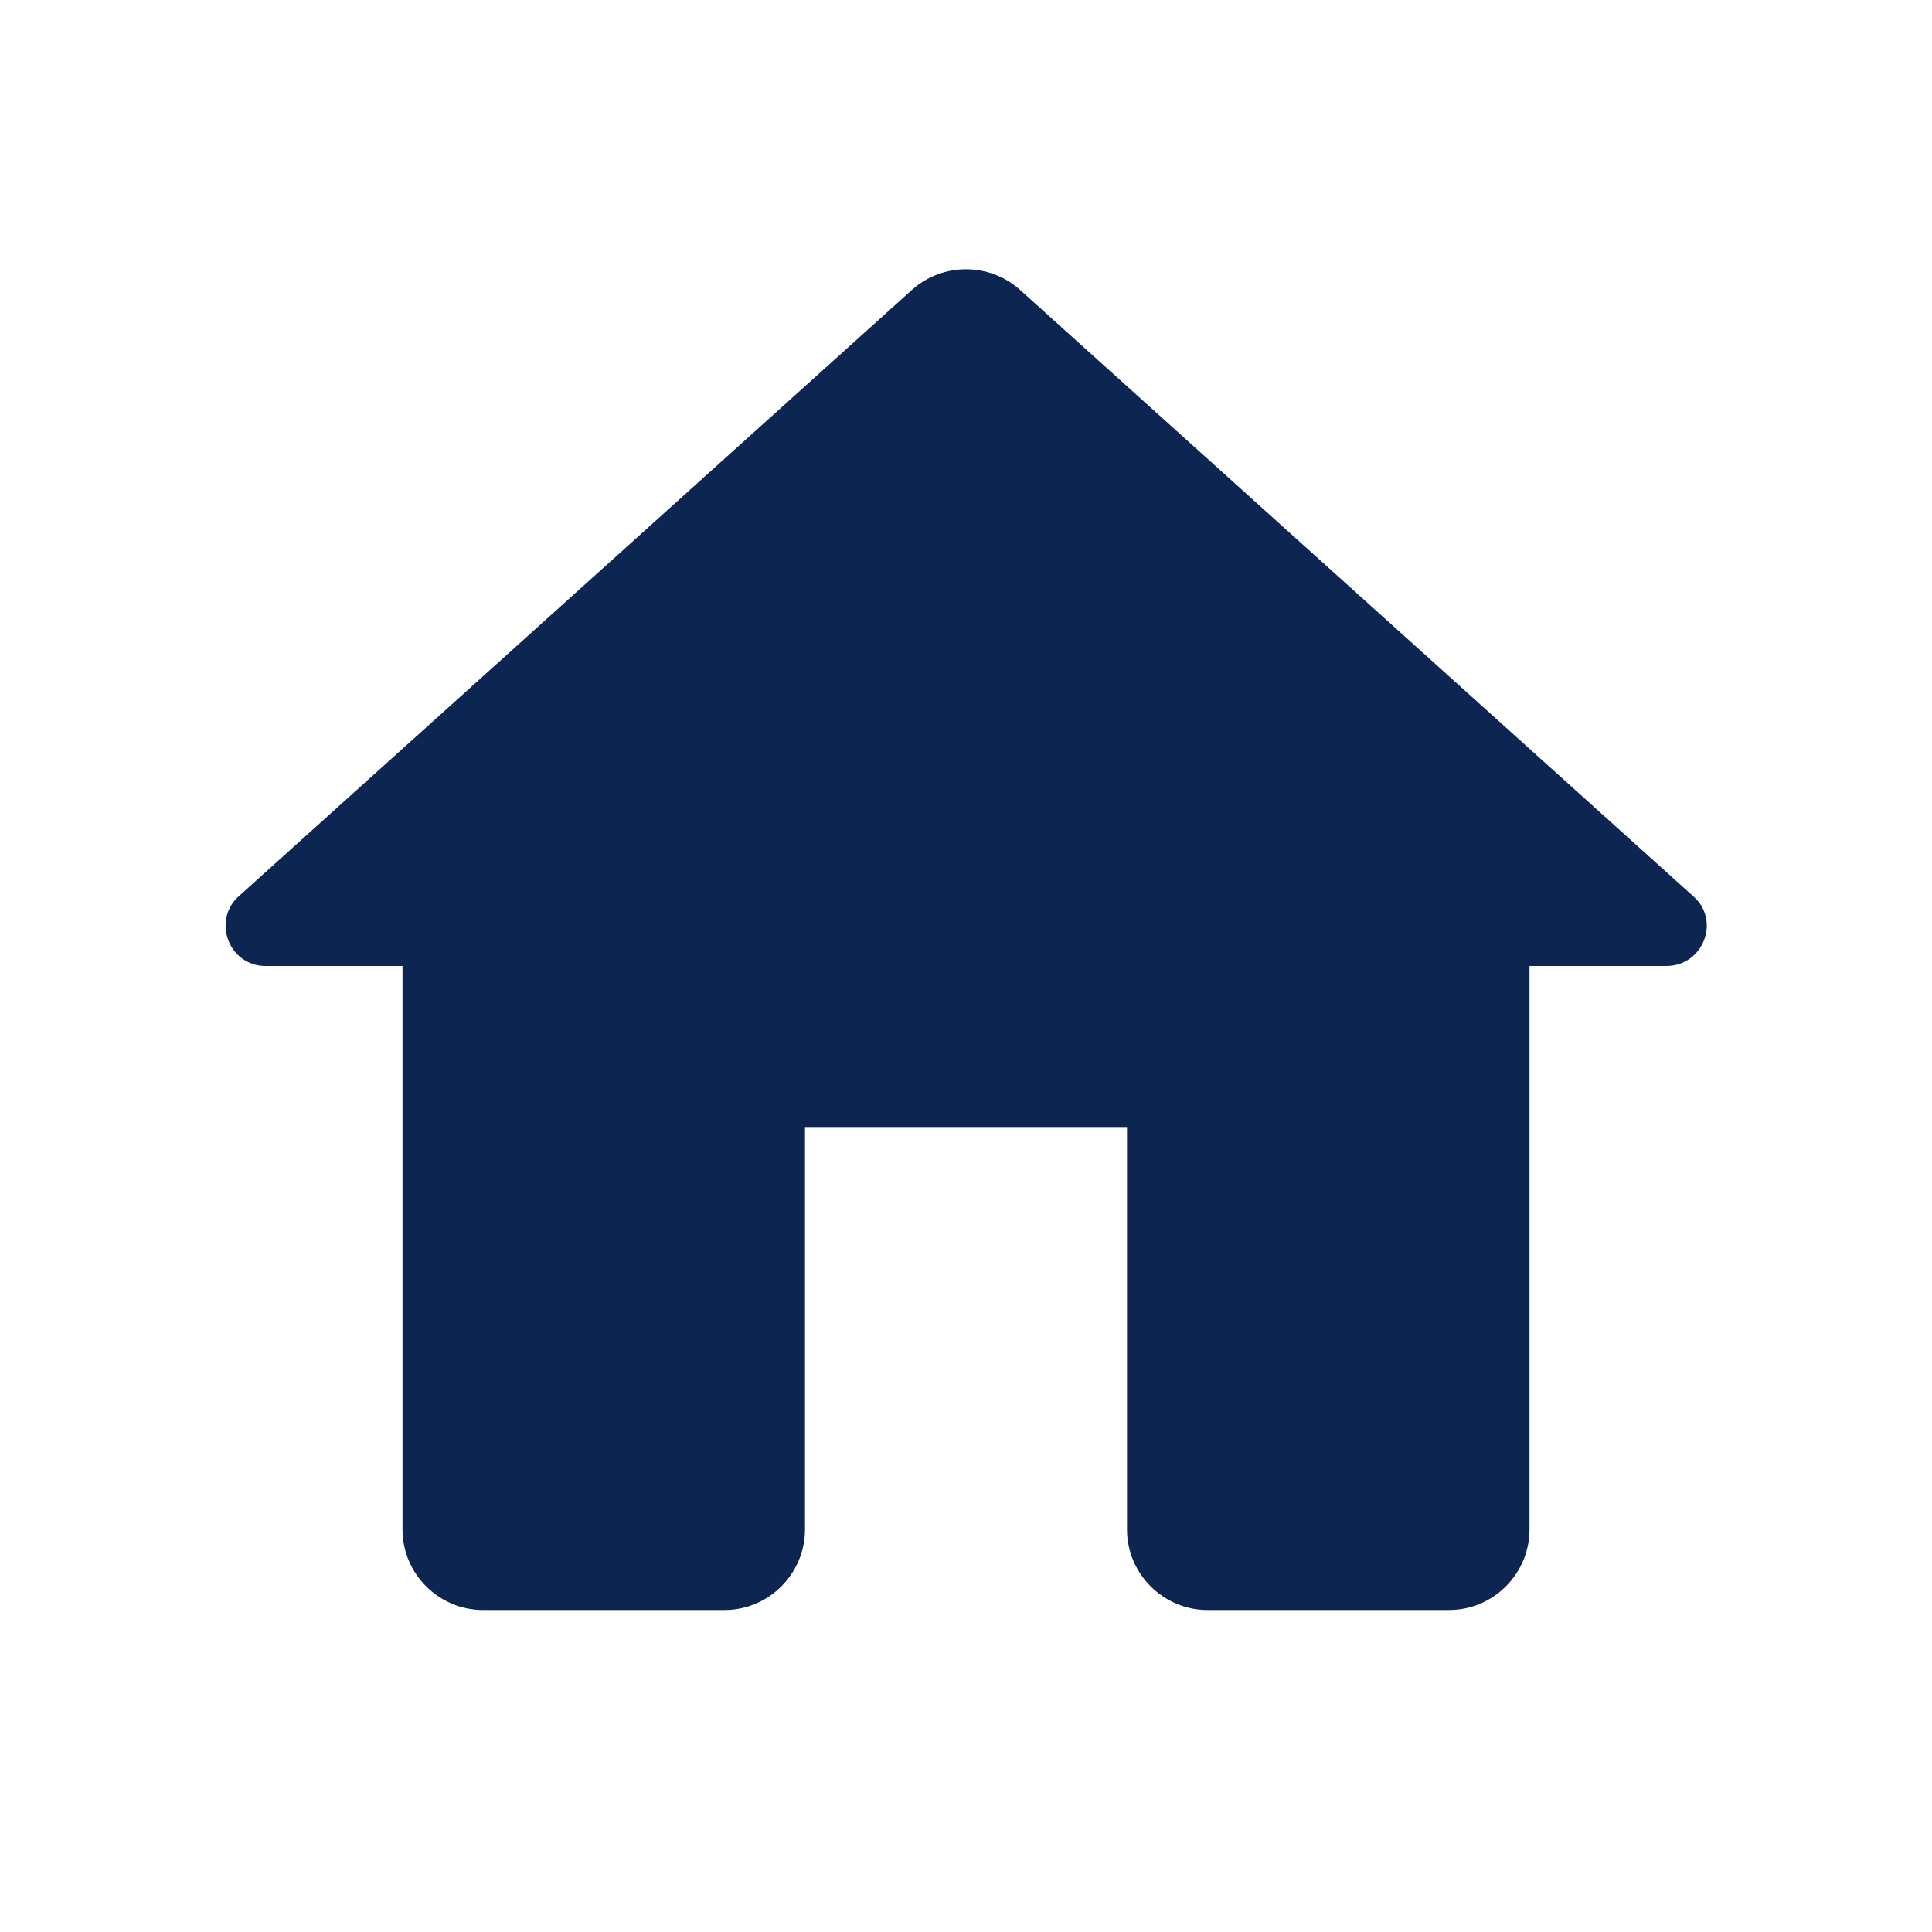
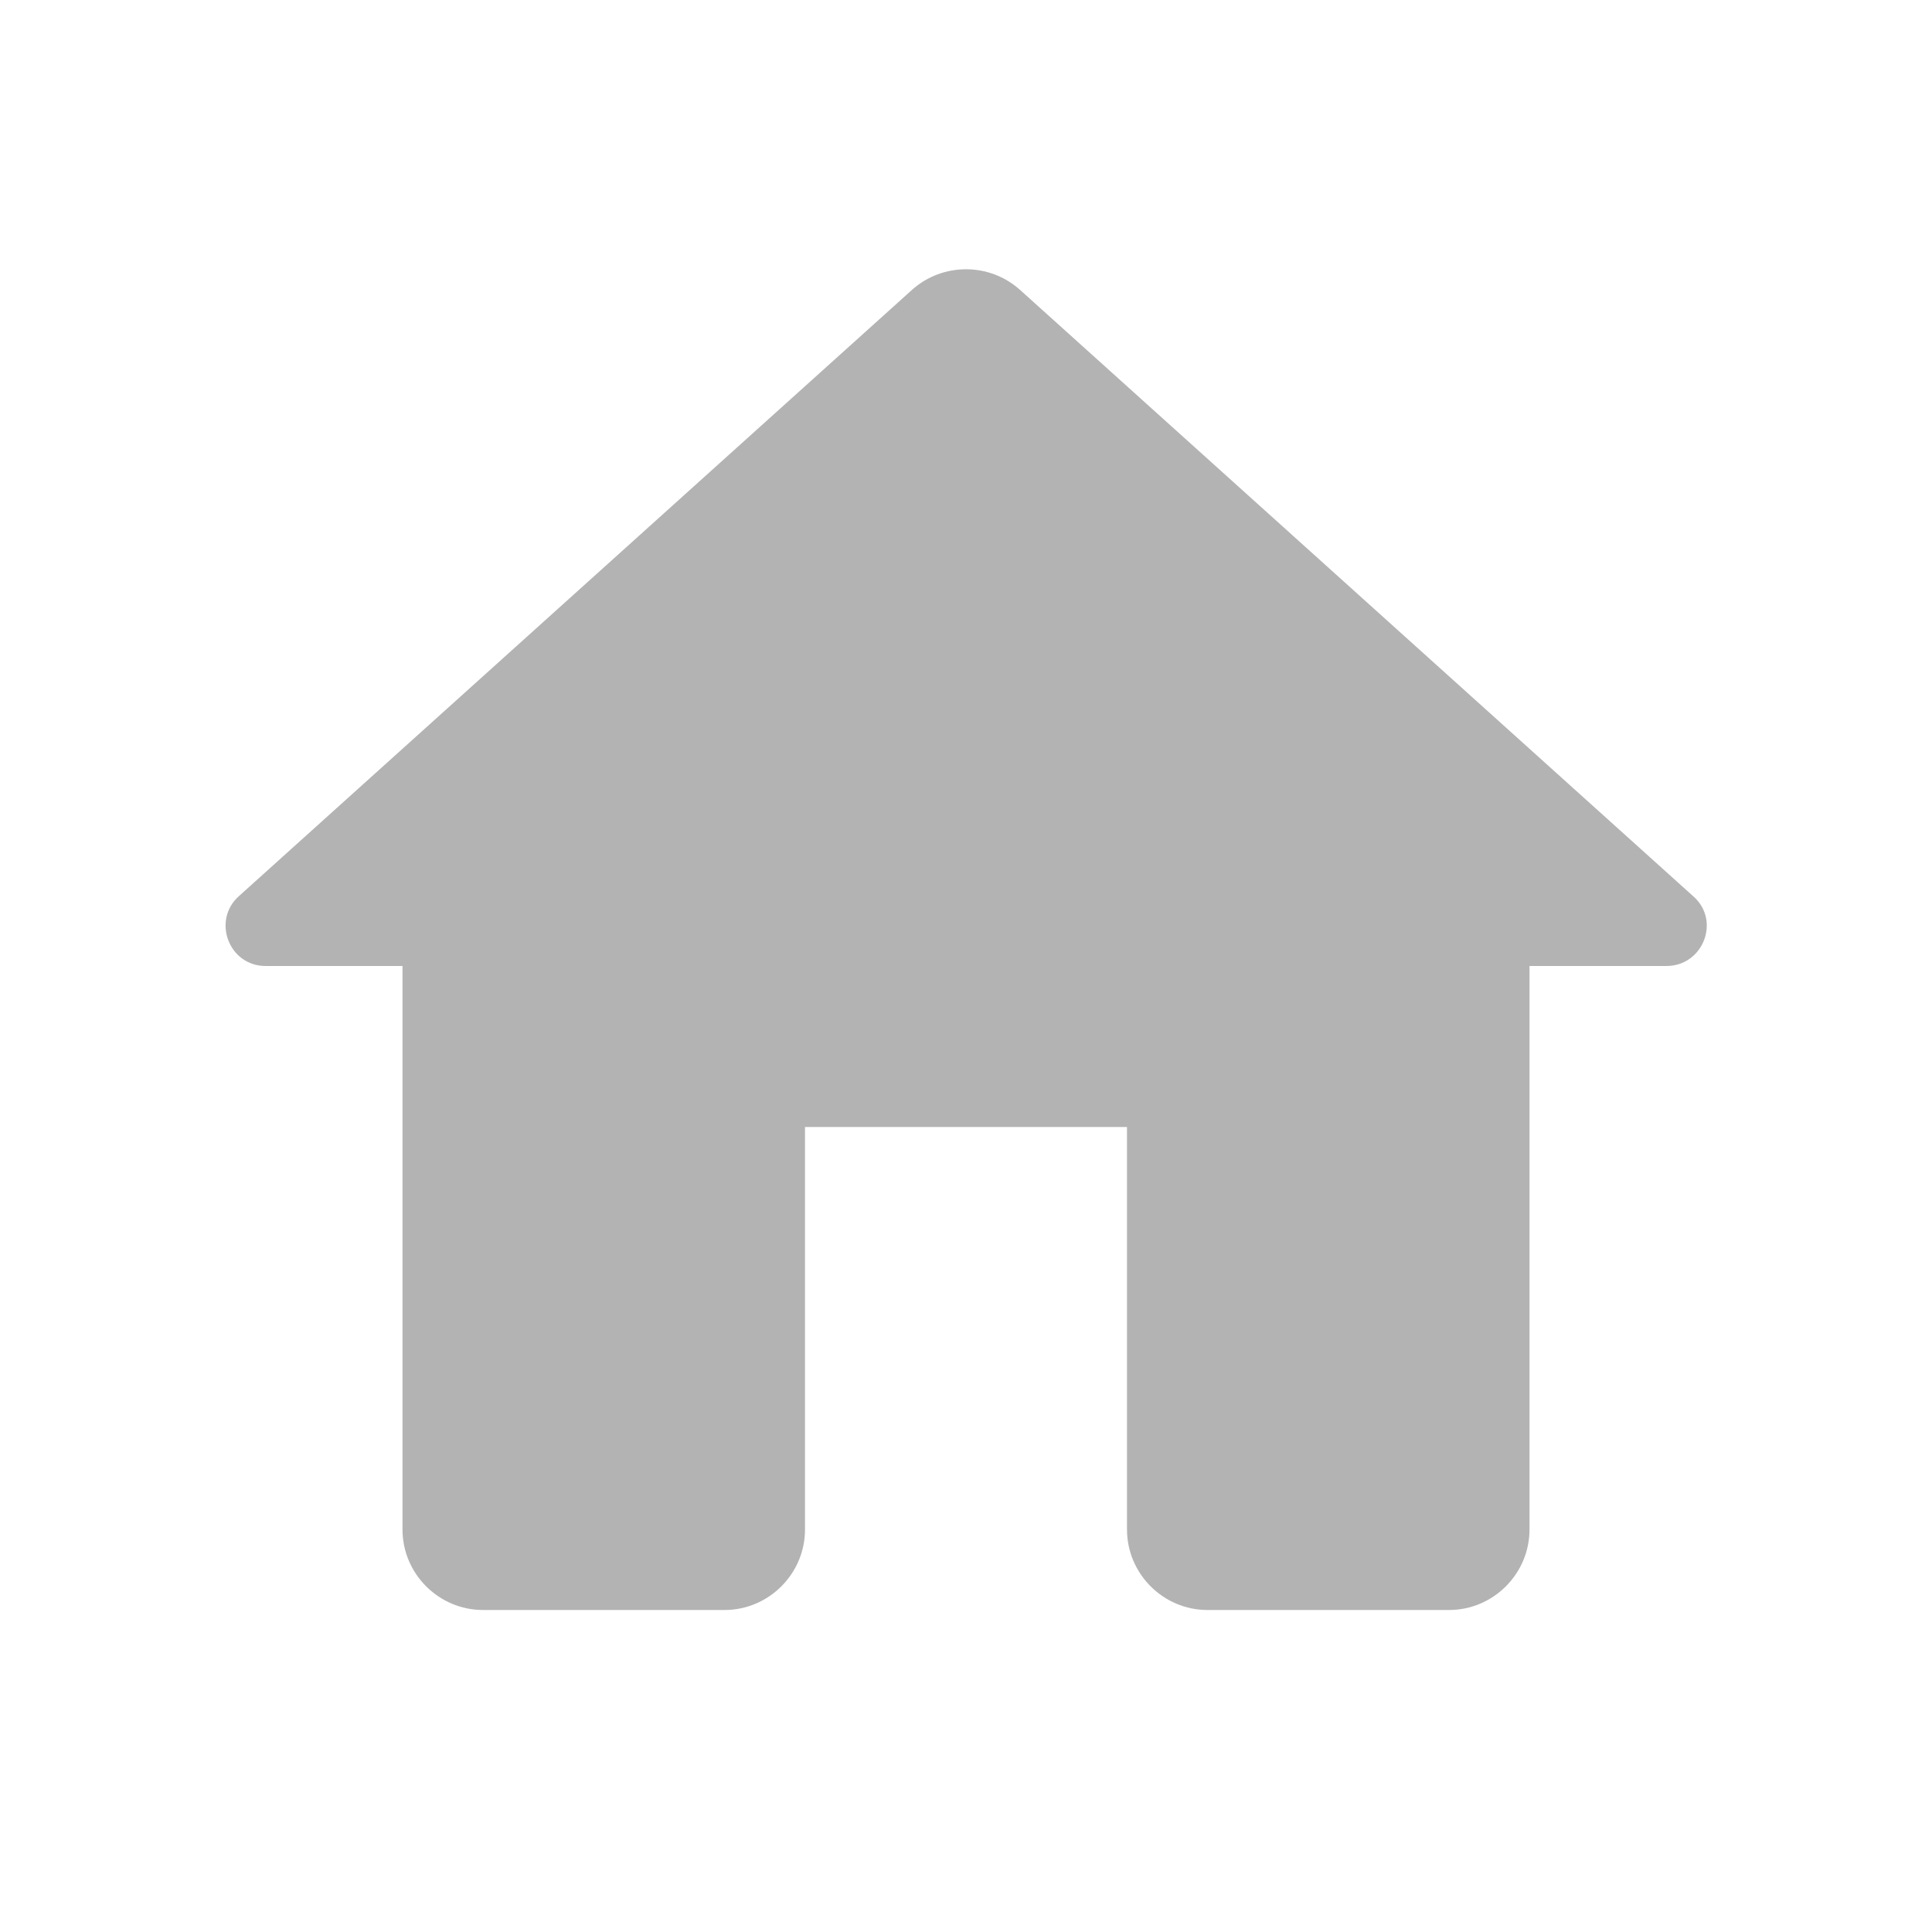
<svg xmlns="http://www.w3.org/2000/svg" width="24" height="24" viewBox="0 0 24 24" fill="none">
-   <path d="M10 19V14H14V19C14 19.55 14.45 20 15 20H18C18.55 20 19 19.55 19 19V12H20.7C21.16 12 21.38 11.43 21.03 11.13L12.67 3.6C12.29 3.26 11.71 3.26 11.33 3.6L2.97 11.13C2.63 11.43 2.84 12 3.3 12H5V19C5 19.55 5.45 20 6 20H9C9.55 20 10 19.55 10 19Z" fill="#0C2551" />
+   <path d="M10 19V14H14V19C14 19.55 14.45 20 15 20H18C18.55 20 19 19.55 19 19V12H20.7C21.16 12 21.38 11.43 21.03 11.13L12.67 3.6C12.29 3.26 11.71 3.26 11.33 3.6L2.97 11.13C2.63 11.43 2.84 12 3.3 12H5V19C5 19.55 5.45 20 6 20H9C9.55 20 10 19.55 10 19Z" fill="#B3B3B3" />
</svg>
